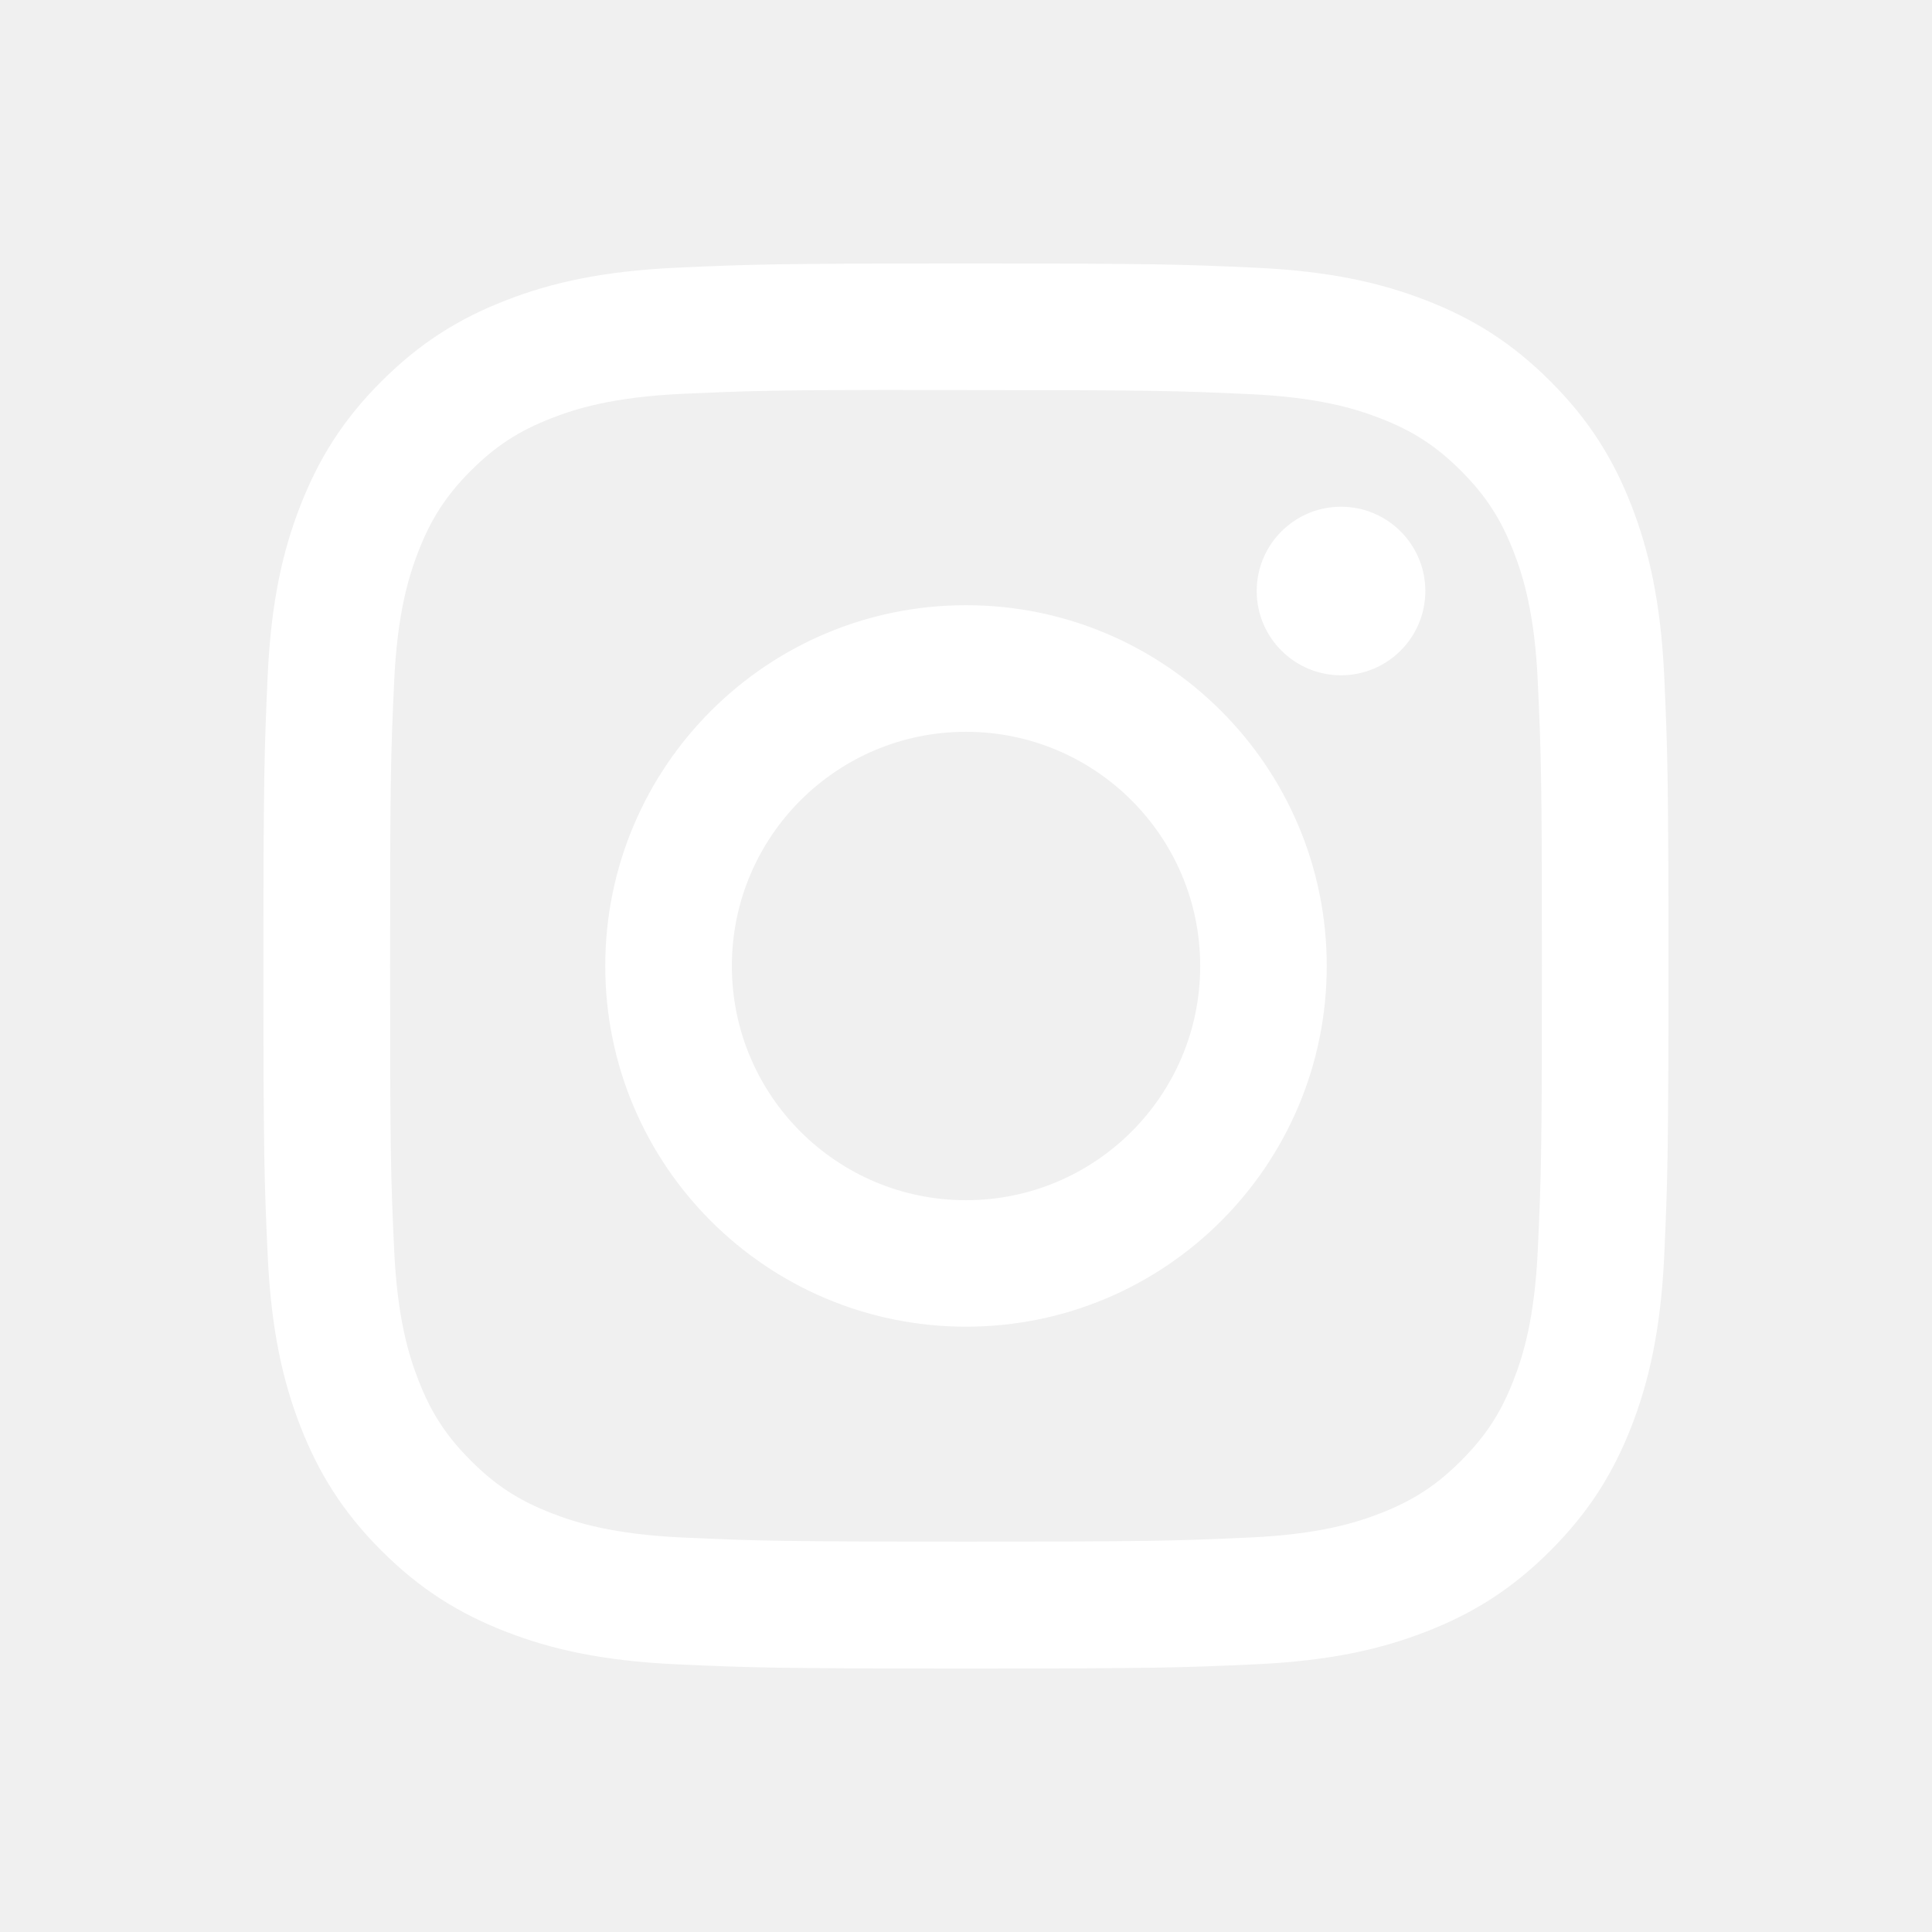
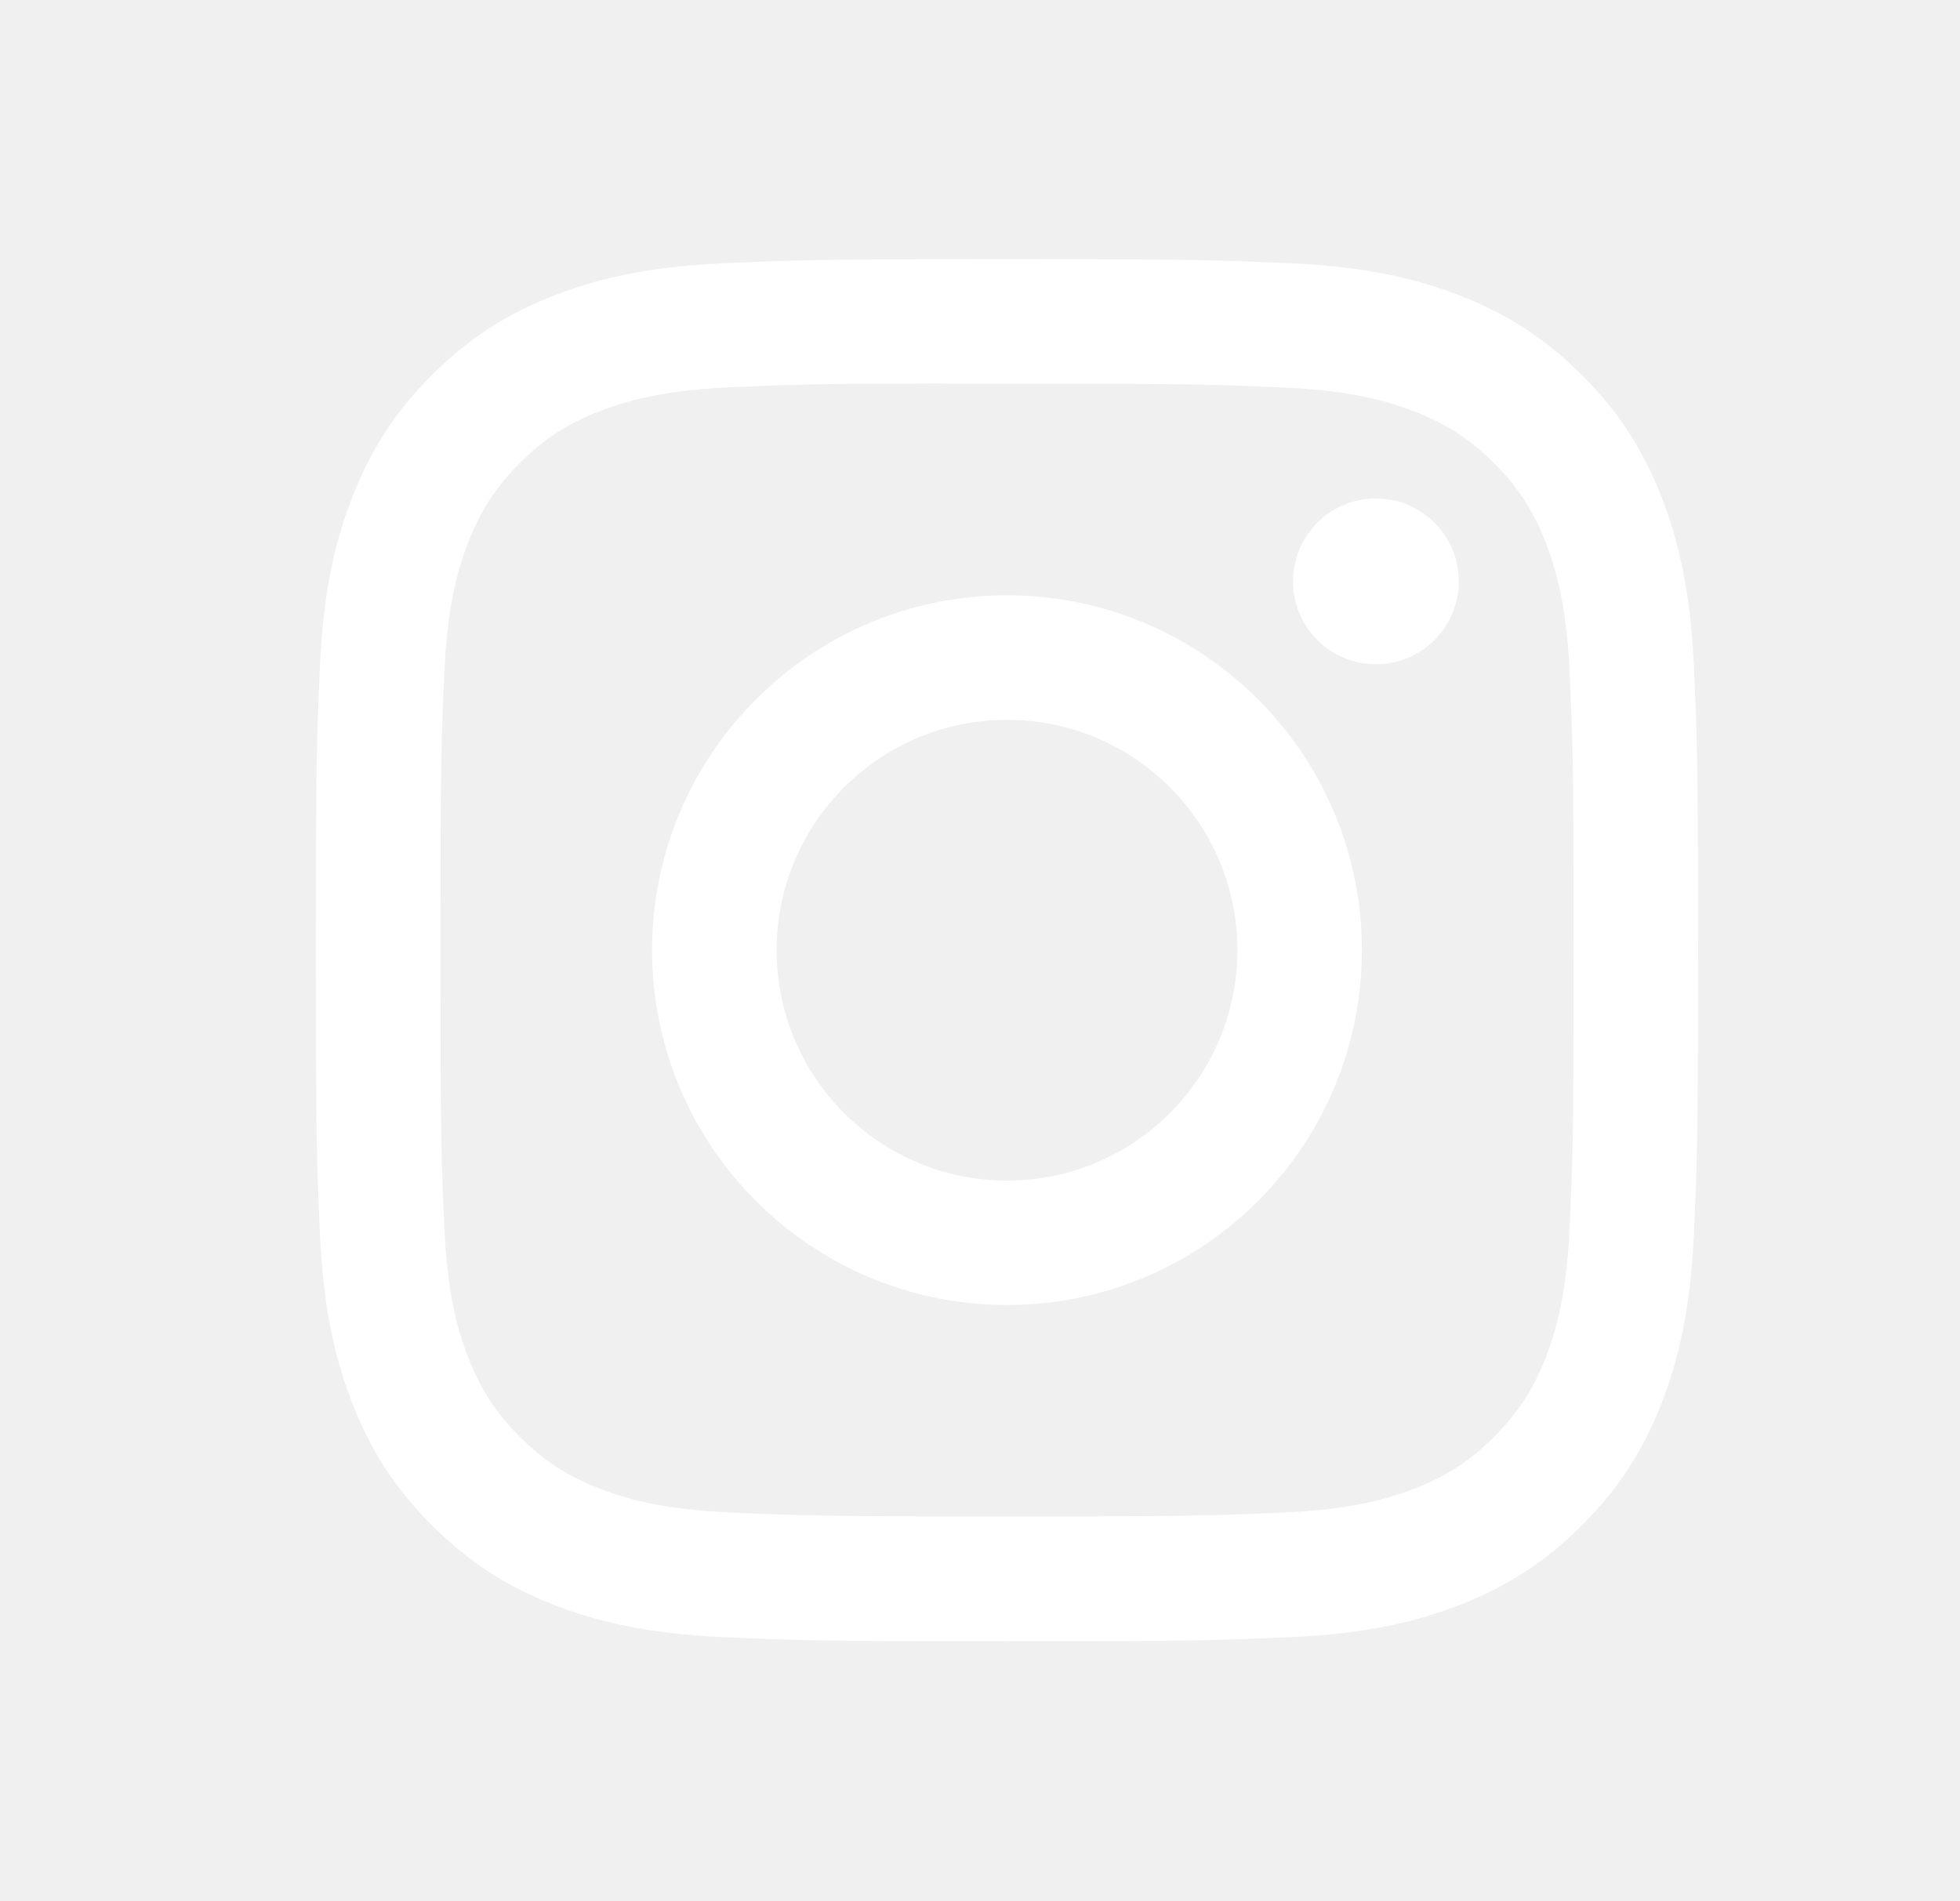
- <svg xmlns="http://www.w3.org/2000/svg" width="32" height="32" viewBox="0 0 32 32" fill="none">
-   <path d="M16 4.364C12.84 4.364 12.444 4.378 11.202 4.434C9.964 4.491 9.118 4.687 8.378 4.975C7.613 5.272 6.964 5.67 6.317 6.317C5.67 6.963 5.272 7.613 4.974 8.378C4.685 9.118 4.489 9.964 4.433 11.202C4.378 12.443 4.363 12.84 4.363 16C4.363 19.16 4.377 19.556 4.434 20.797C4.491 22.035 4.687 22.881 4.974 23.621C5.272 24.386 5.669 25.035 6.316 25.682C6.963 26.329 7.612 26.728 8.377 27.025C9.117 27.313 9.963 27.509 11.201 27.566C12.443 27.622 12.839 27.636 15.999 27.636C19.159 27.636 19.555 27.622 20.796 27.566C22.035 27.509 22.881 27.313 23.621 27.025C24.386 26.728 25.035 26.329 25.681 25.682C26.328 25.035 26.726 24.386 27.024 23.621C27.31 22.881 27.507 22.035 27.565 20.797C27.62 19.556 27.635 19.16 27.635 16C27.635 12.84 27.62 12.443 27.565 11.202C27.507 9.963 27.31 9.118 27.024 8.378C26.726 7.613 26.328 6.963 25.681 6.317C25.034 5.669 24.387 5.272 23.621 4.975C22.879 4.687 22.033 4.491 20.794 4.434C19.553 4.378 19.158 4.364 15.997 4.364H16ZM14.956 6.461C15.266 6.46 15.612 6.461 16 6.461C19.107 6.461 19.475 6.472 20.702 6.528C21.837 6.58 22.452 6.769 22.863 6.929C23.406 7.139 23.793 7.392 24.2 7.799C24.607 8.206 24.859 8.594 25.07 9.137C25.23 9.547 25.42 10.162 25.471 11.297C25.527 12.524 25.539 12.892 25.539 15.997C25.539 19.103 25.527 19.471 25.471 20.698C25.419 21.832 25.23 22.448 25.07 22.858C24.86 23.401 24.607 23.787 24.2 24.194C23.793 24.602 23.406 24.854 22.863 25.065C22.453 25.225 21.837 25.414 20.702 25.466C19.476 25.521 19.107 25.534 16 25.534C12.893 25.534 12.525 25.521 11.298 25.466C10.164 25.413 9.548 25.224 9.138 25.064C8.595 24.854 8.207 24.602 7.8 24.194C7.392 23.787 7.14 23.4 6.929 22.857C6.77 22.447 6.58 21.831 6.528 20.697C6.472 19.47 6.461 19.102 6.461 15.994C6.461 12.887 6.472 12.521 6.528 11.294C6.58 10.159 6.77 9.544 6.929 9.134C7.14 8.591 7.392 8.203 7.8 7.795C8.207 7.388 8.595 7.136 9.138 6.925C9.548 6.765 10.164 6.576 11.298 6.523C12.372 6.475 12.788 6.46 14.956 6.458V6.461ZM22.212 8.393C21.441 8.393 20.815 9.018 20.815 9.789C20.815 10.56 21.441 11.185 22.212 11.185C22.982 11.185 23.608 10.56 23.608 9.789C23.608 9.018 22.982 8.393 22.212 8.393V8.393ZM16 10.024C12.7 10.024 10.025 12.7 10.025 16C10.025 19.3 12.7 21.974 16 21.974C19.3 21.974 21.975 19.3 21.975 16C21.975 12.7 19.3 10.024 16 10.024ZM16 12.121C18.142 12.121 19.879 13.858 19.879 16C19.879 18.142 18.142 19.879 16 19.879C13.858 19.879 12.122 18.142 12.122 16C12.122 13.858 13.858 12.121 16 12.121Z" fill="white" />
+ <svg xmlns="http://www.w3.org/2000/svg" width="33" height="32" viewBox="0 0 33 32" fill="none">
+   <path d="M16.955 4.364C13.795 4.364 13.398 4.378 12.157 4.434C10.918 4.491 10.073 4.687 9.333 4.975C8.567 5.272 7.918 5.67 7.272 6.317C6.624 6.963 6.227 7.613 5.929 8.378C5.64 9.118 5.444 9.964 5.388 11.202C5.332 12.443 5.318 12.84 5.318 16C5.318 19.16 5.332 19.556 5.388 20.797C5.445 22.035 5.641 22.881 5.929 23.621C6.226 24.386 6.624 25.035 7.271 25.682C7.917 26.329 8.566 26.728 9.331 27.025C10.072 27.313 10.918 27.509 12.156 27.566C13.397 27.622 13.793 27.636 16.953 27.636C20.114 27.636 20.509 27.622 21.75 27.566C22.989 27.509 23.836 27.313 24.576 27.025C25.341 26.728 25.989 26.329 26.636 25.682C27.283 25.035 27.681 24.386 27.979 23.621C28.265 22.881 28.461 22.035 28.519 20.797C28.575 19.556 28.59 19.16 28.59 16C28.59 12.84 28.575 12.443 28.519 11.202C28.461 9.963 28.265 9.118 27.979 8.378C27.681 7.613 27.283 6.963 26.636 6.317C25.988 5.669 25.341 5.272 24.575 4.975C23.833 4.687 22.987 4.491 21.749 4.434C20.508 4.378 20.112 4.364 16.951 4.364H16.955ZM15.911 6.461C16.221 6.46 16.567 6.461 16.955 6.461C20.062 6.461 20.43 6.472 21.657 6.528C22.791 6.58 23.407 6.769 23.817 6.929C24.36 7.139 24.747 7.392 25.154 7.799C25.562 8.206 25.814 8.594 26.025 9.137C26.184 9.547 26.374 10.162 26.426 11.297C26.482 12.524 26.494 12.892 26.494 15.997C26.494 19.103 26.482 19.471 26.426 20.698C26.374 21.832 26.184 22.448 26.025 22.858C25.814 23.401 25.562 23.787 25.154 24.194C24.747 24.602 24.36 24.854 23.817 25.065C23.407 25.225 22.791 25.414 21.657 25.466C20.43 25.521 20.062 25.534 16.955 25.534C13.848 25.534 13.48 25.521 12.253 25.466C11.118 25.413 10.503 25.224 10.092 25.064C9.549 24.854 9.161 24.602 8.754 24.194C8.347 23.787 8.095 23.4 7.883 22.857C7.724 22.447 7.534 21.831 7.483 20.697C7.427 19.47 7.416 19.102 7.416 15.994C7.416 12.887 7.427 12.521 7.483 11.294C7.535 10.159 7.724 9.544 7.883 9.134C8.094 8.591 8.347 8.203 8.754 7.795C9.161 7.388 9.549 7.136 10.092 6.925C10.502 6.765 11.118 6.576 12.253 6.523C13.326 6.475 13.742 6.46 15.911 6.458V6.461ZM23.166 8.393C22.395 8.393 21.77 9.018 21.77 9.789C21.77 10.56 22.395 11.185 23.166 11.185C23.937 11.185 24.562 10.56 24.562 9.789C24.562 9.018 23.937 8.393 23.166 8.393V8.393ZM16.955 10.024C13.655 10.024 10.979 12.7 10.979 16C10.979 19.3 13.655 21.974 16.955 21.974C20.255 21.974 22.93 19.3 22.93 16C22.93 12.7 20.255 10.024 16.955 10.024ZM16.955 12.121C19.097 12.121 20.834 13.858 20.834 16C20.834 18.142 19.097 19.879 16.955 19.879C14.813 19.879 13.076 18.142 13.076 16C13.076 13.858 14.813 12.121 16.955 12.121Z" fill="white" />
</svg>
